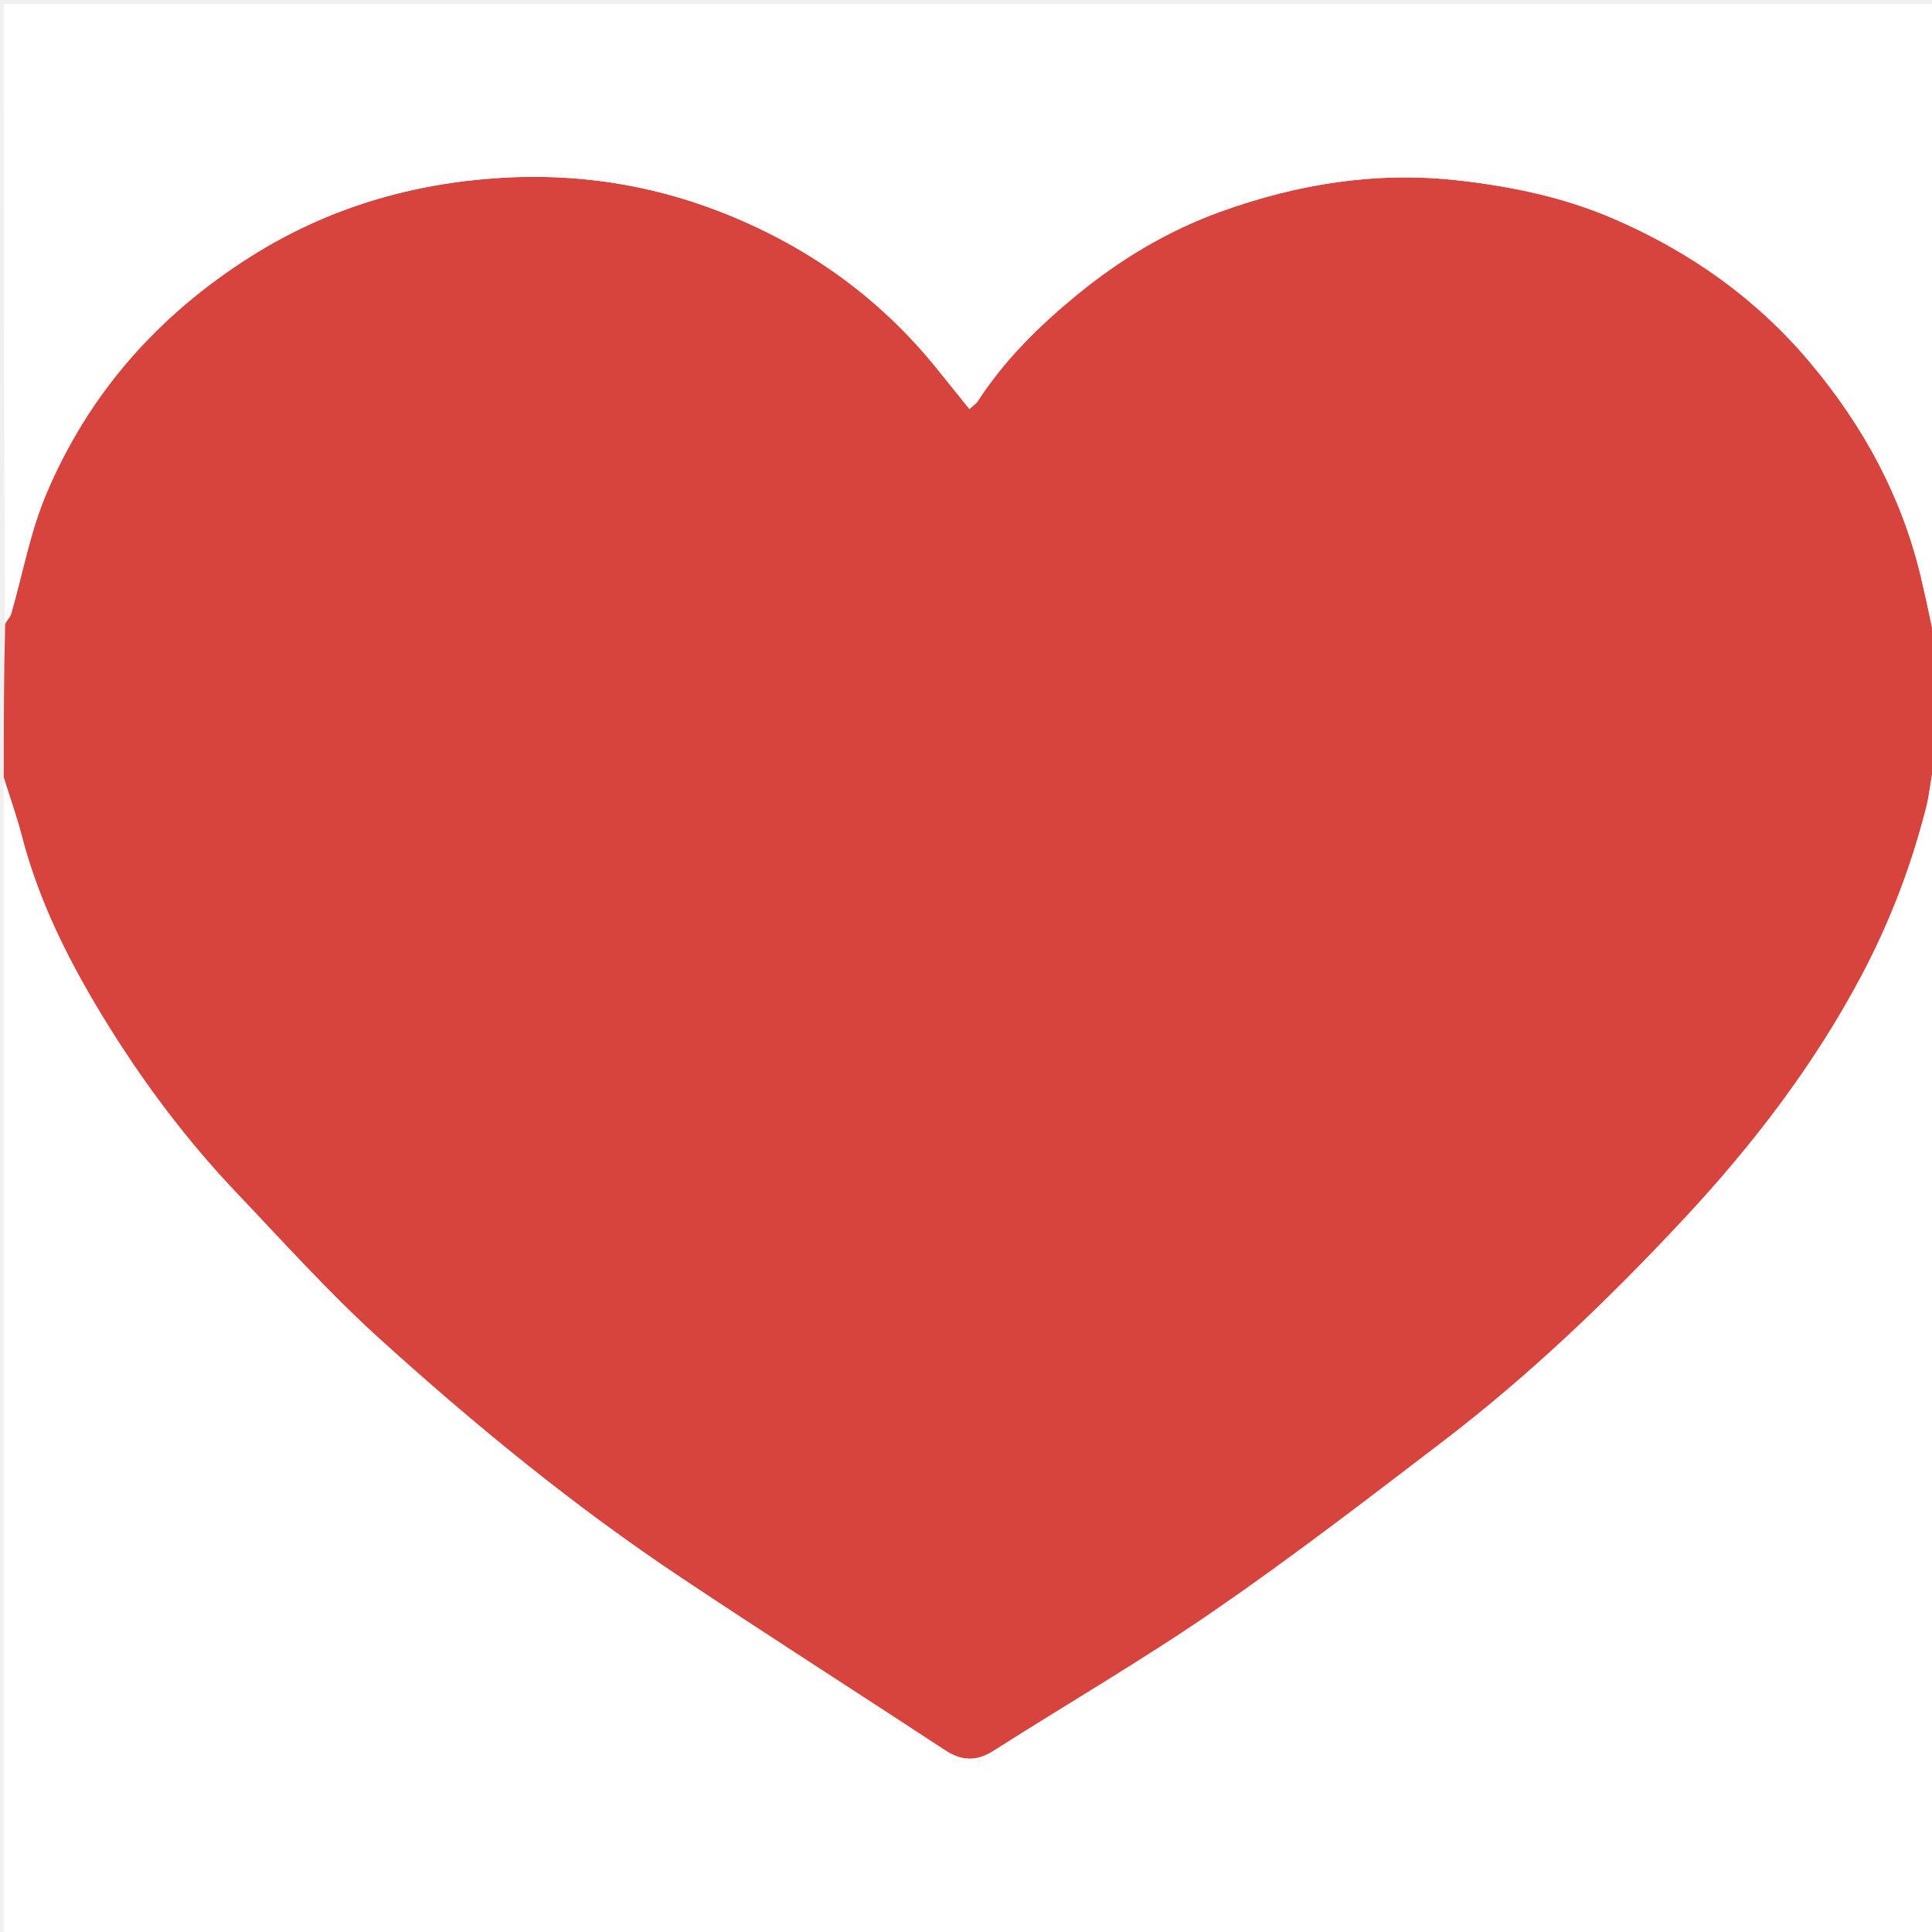
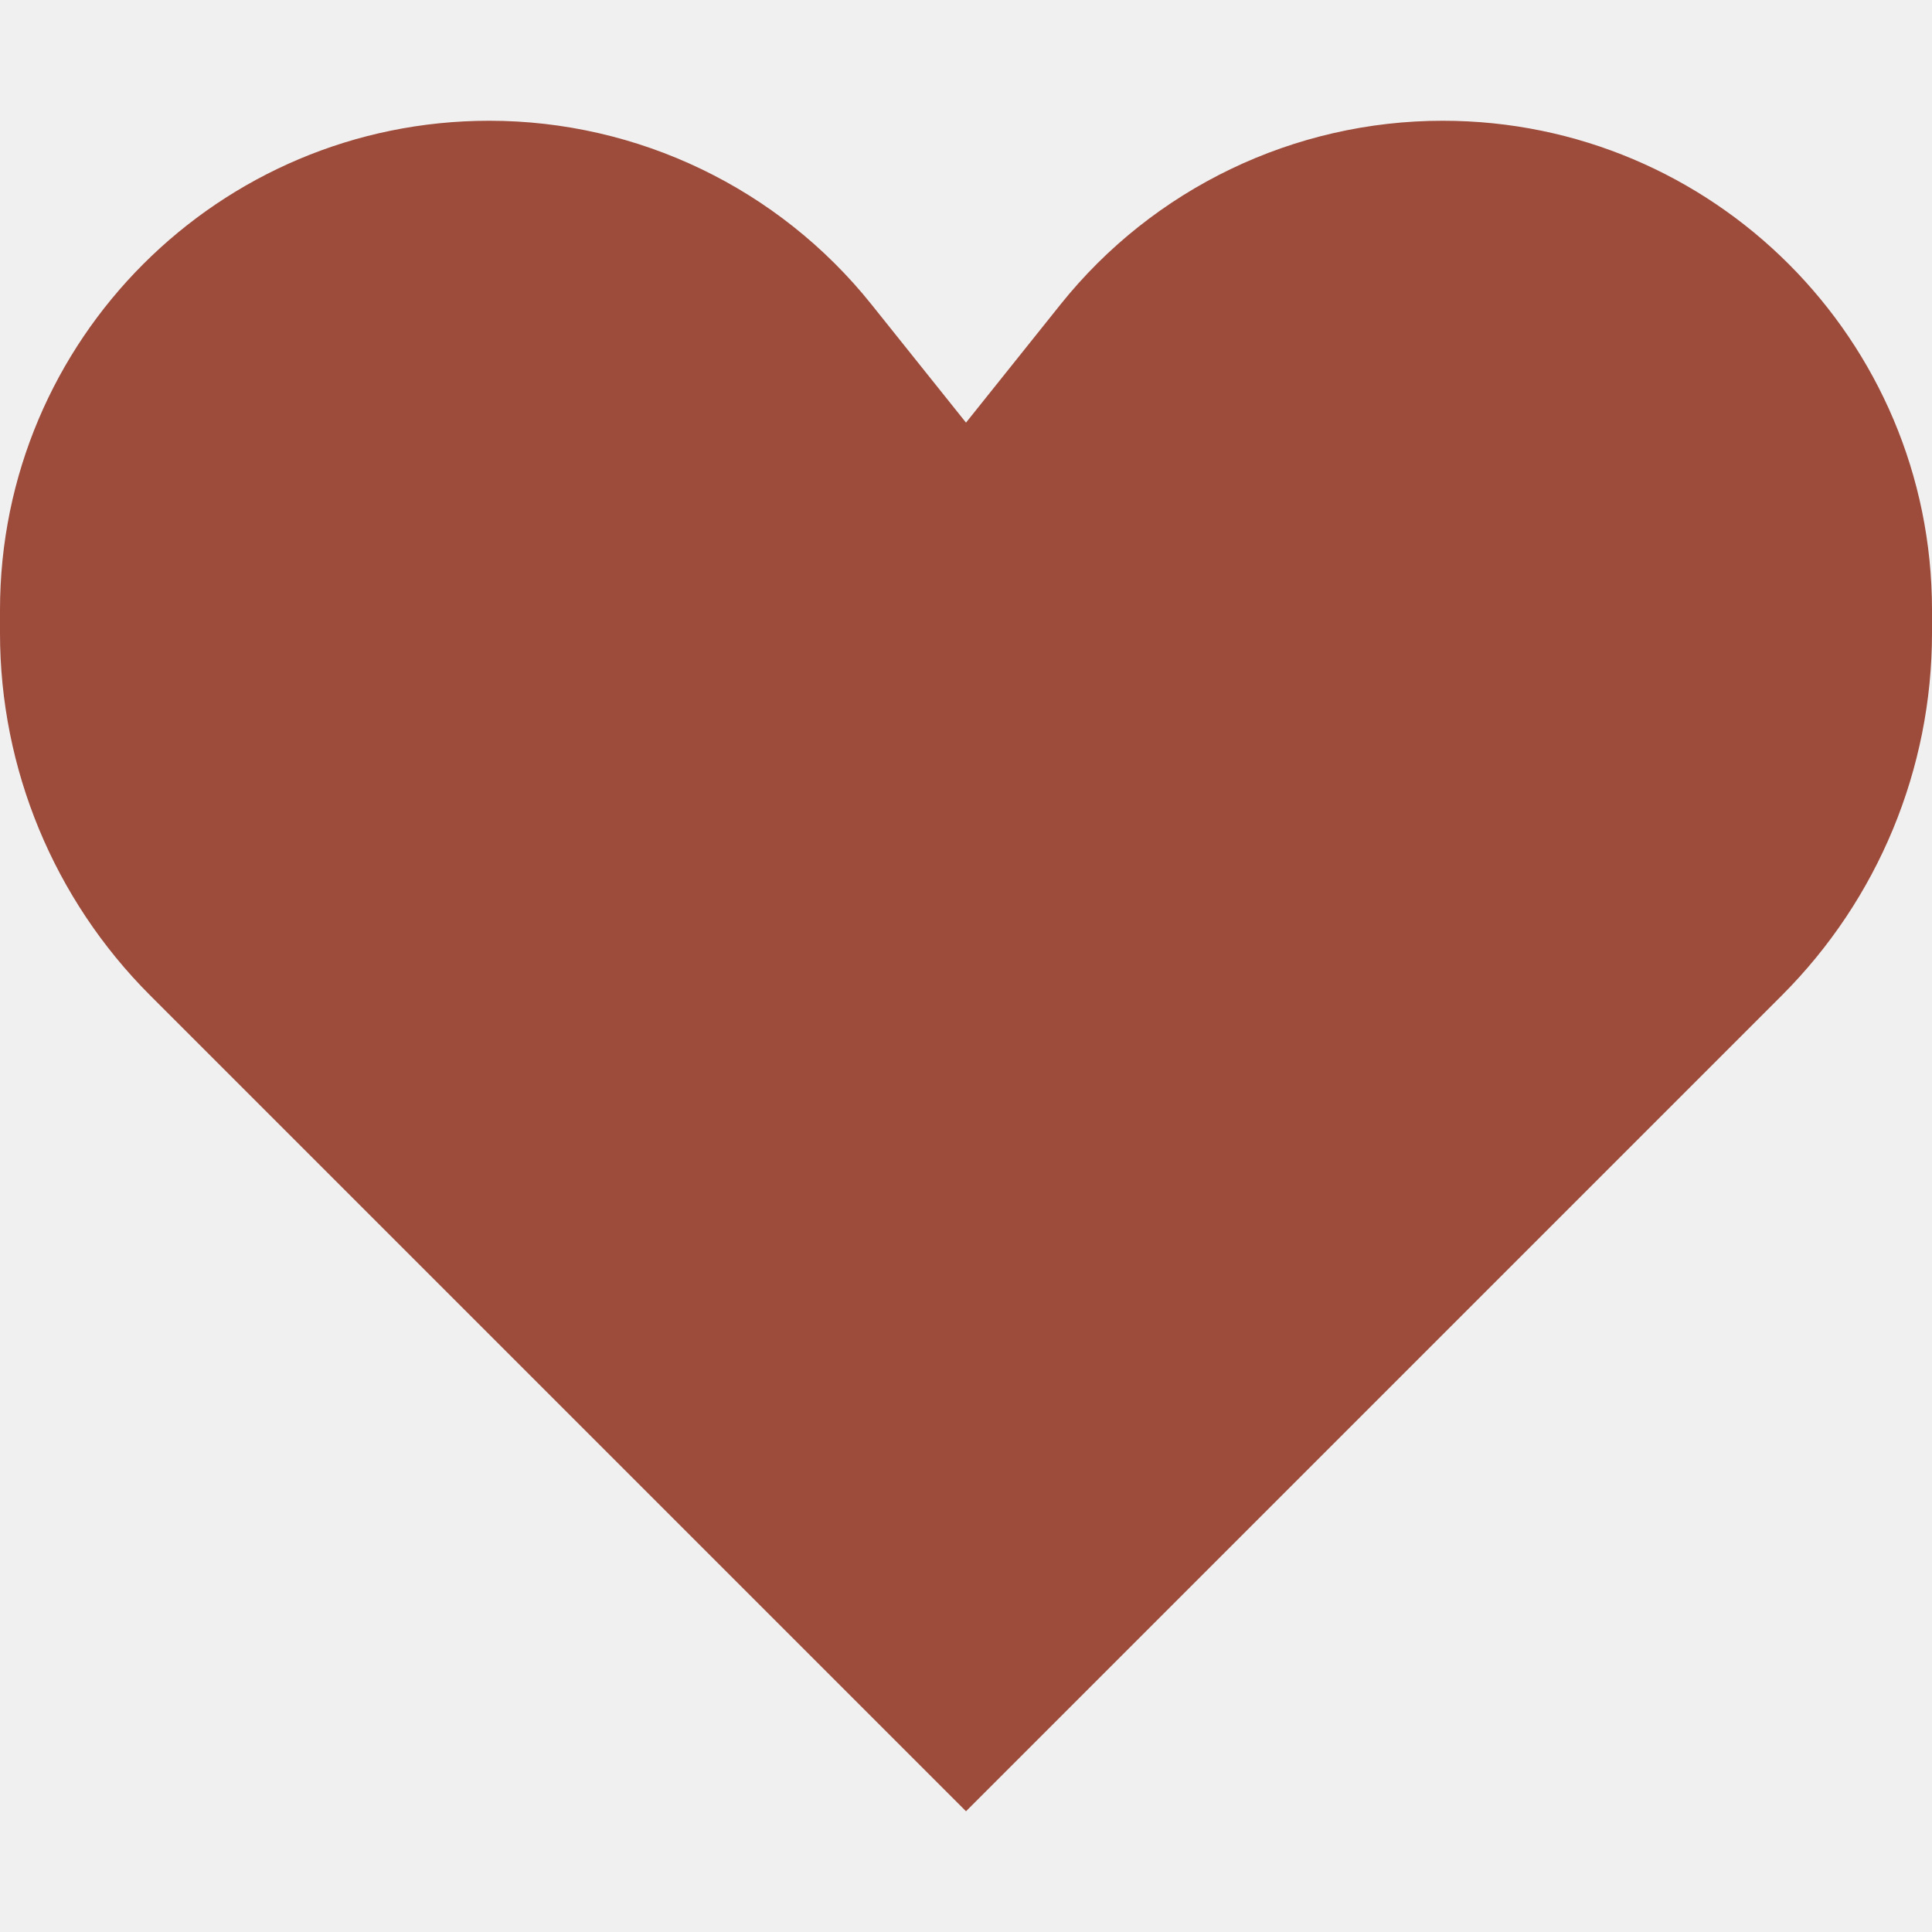
- <svg xmlns="http://www.w3.org/2000/svg" version="1.1" id="Layer_1" x="0px" y="0px" width="100%" viewBox="0 0 512 512" enable-background="new 0 0 512 512" xml:space="preserve">
-   <path fill="#D7443E" opacity="1" stroke="none" d=" M1,206   C1,192.646 1,179.292 1.37,165.336   C2.152,164.053 2.737,163.42 2.951,162.68   C6.003,152.1 7.976,141.073 12.218,130.999   C23.474,104.271 41.957,83.418 66.541,67.909   C86.737,55.168 108.92,48.608 132.494,47.141   C152.292,45.908 171.673,48.711 190.381,55.922   C213.571,64.859 233.067,78.688 248.606,98.087   C251.324,101.479 254.057,104.859 256.906,108.397   C257.907,107.478 258.656,107.025 259.084,106.364   C266.152,95.451 275.271,86.457 285.246,78.255   C296.8,68.754 309.492,61.122 323.557,56.058   C343.977,48.705 364.883,45.332 386.751,47.837   C400.964,49.464 414.719,52.363 427.781,58.028   C447.884,66.746 465.373,79.042 479.622,95.987   C493.719,112.751 503.898,131.367 509.01,152.684   C510.467,158.759 511.677,164.893 513,171   C513,181.021 513,191.042 512.629,201.71   C511.68,206.238 511.432,210.202 510.468,213.983   C506.526,229.447 500.922,244.207 493.41,258.404   C480.831,282.178 464.646,303.277 446.473,322.789   C426.634,344.09 405.599,364.277 382.416,381.995   C362.455,397.251 342.516,412.594 321.839,426.84   C302.822,439.942 282.793,451.568 263.305,463.994   C258.797,466.868 254.84,466.716 250.461,463.842   C227.188,448.566 203.726,433.575 180.558,418.142   C152.036,399.141 125.562,377.445 100.226,354.458   C87.041,342.495 75.094,329.152 62.793,316.237   C49.324,302.095 37.671,286.496 27.494,269.858   C18.223,254.702 10.271,238.891 5.775,221.538   C4.417,216.298 2.604,211.176 1,206  z" />
-   <path fill="#FFFFFF" opacity="1" stroke="none" d=" M1,206.469   C2.604,211.176 4.417,216.298 5.775,221.538   C10.271,238.891 18.223,254.702 27.494,269.858   C37.671,286.496 49.324,302.095 62.793,316.237   C75.094,329.152 87.041,342.495 100.226,354.458   C125.562,377.445 152.036,399.141 180.558,418.142   C203.726,433.575 227.188,448.566 250.461,463.842   C254.84,466.716 258.797,466.868 263.305,463.994   C282.793,451.568 302.822,439.942 321.839,426.84   C342.516,412.594 362.455,397.251 382.416,381.995   C405.599,364.277 426.634,344.09 446.473,322.789   C464.646,303.277 480.831,282.178 493.41,258.404   C500.922,244.207 506.526,229.447 510.468,213.983   C511.432,210.202 511.68,206.238 512.629,202.179   C513,305.626 513,409.253 513,512.94   C342.44,512.94 171.879,512.94 1,512.94   C1,410.979 1,308.958 1,206.469  z" />
-   <path fill="#FFFFFF" opacity="1" stroke="none" d=" M513,170.531   C511.677,164.893 510.467,158.759 509.01,152.684   C503.898,131.367 493.719,112.751 479.622,95.987   C465.373,79.042 447.884,66.746 427.781,58.028   C414.719,52.363 400.964,49.464 386.751,47.837   C364.883,45.332 343.977,48.705 323.557,56.058   C309.492,61.122 296.8,68.754 285.246,78.255   C275.271,86.457 266.152,95.451 259.084,106.364   C258.656,107.025 257.907,107.478 256.906,108.397   C254.057,104.859 251.324,101.479 248.606,98.087   C233.067,78.688 213.571,64.859 190.381,55.922   C171.673,48.711 152.292,45.908 132.494,47.141   C108.92,48.608 86.737,55.168 66.541,67.909   C41.957,83.418 23.474,104.271 12.218,130.999   C7.976,141.073 6.003,152.1 2.951,162.68   C2.737,163.42 2.152,164.053 1.37,164.868   C1,110.362 1,55.723 1,1.042   C171.55,1.042 342.1,1.042 513,1.042   C513,57.354 513,113.708 513,170.531  z" />
+ <svg xmlns="http://www.w3.org/2000/svg" width="800px" height="800px" viewBox="0 0 16 16" fill="none" stroke="">
+   <g id="SVGRepo_bgCarrier" stroke-width="0" />
+   <g id="SVGRepo_tracerCarrier" stroke-linecap="round" stroke-linejoin="round" />
+   <g id="SVGRepo_iconCarrier">
+     <path d="M1.243 8.243L8 15L14.757 8.243C15.553 7.447 16 6.368 16 5.243V5.052C16 2.814 14.186 1 11.948 1C10.717 1 9.552 1.56 8.783 2.521L8 3.5L7.217 2.521C6.448 1.56 5.283 1 4.052 1C1.814 1 0 2.814 0 5.052V5.243C0 6.368 0.447 7.447 1.243 8.243Z" fill="#9D4B3A" />
+   </g>
</svg>
